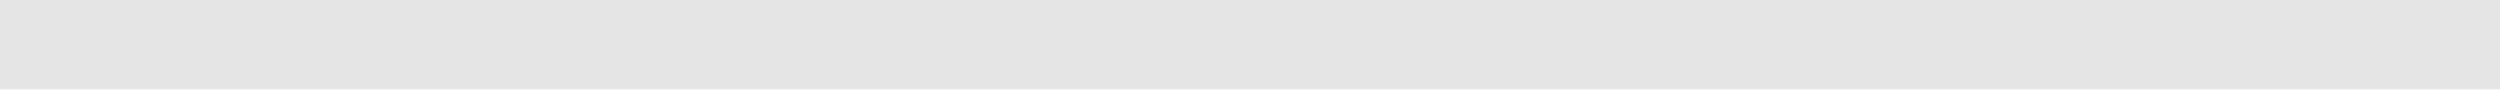
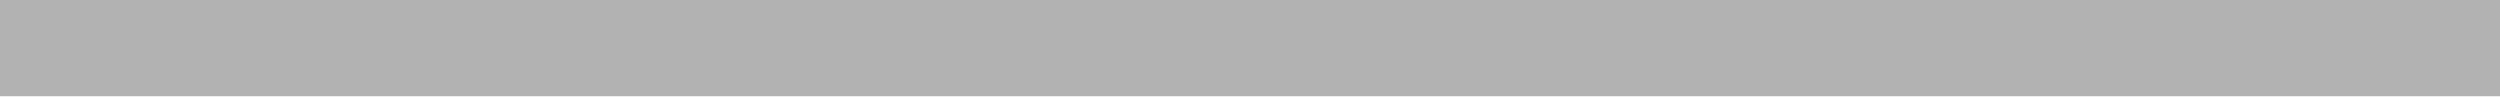
- <svg xmlns="http://www.w3.org/2000/svg" preserveAspectRatio="none" overflow="visible" style="display: block;" width="25.979" height="0.928" viewBox="0 0 25.979 0.928" fill="none">
-   <line id="Line" y1="0.464" x2="25.979" y2="0.464" stroke="black" stroke-opacity="0.102" stroke-width="0.928" />
+ <svg xmlns="http://www.w3.org/2000/svg" preserveAspectRatio="none" overflow="visible" style="display: block;" width="25.979" height="1" viewBox="0 0 25.979 1" fill="none">
+   <line id="Line" y1="0.5" x2="25.979" y2="0.5" stroke="black" stroke-opacity="0.302" />
</svg>
